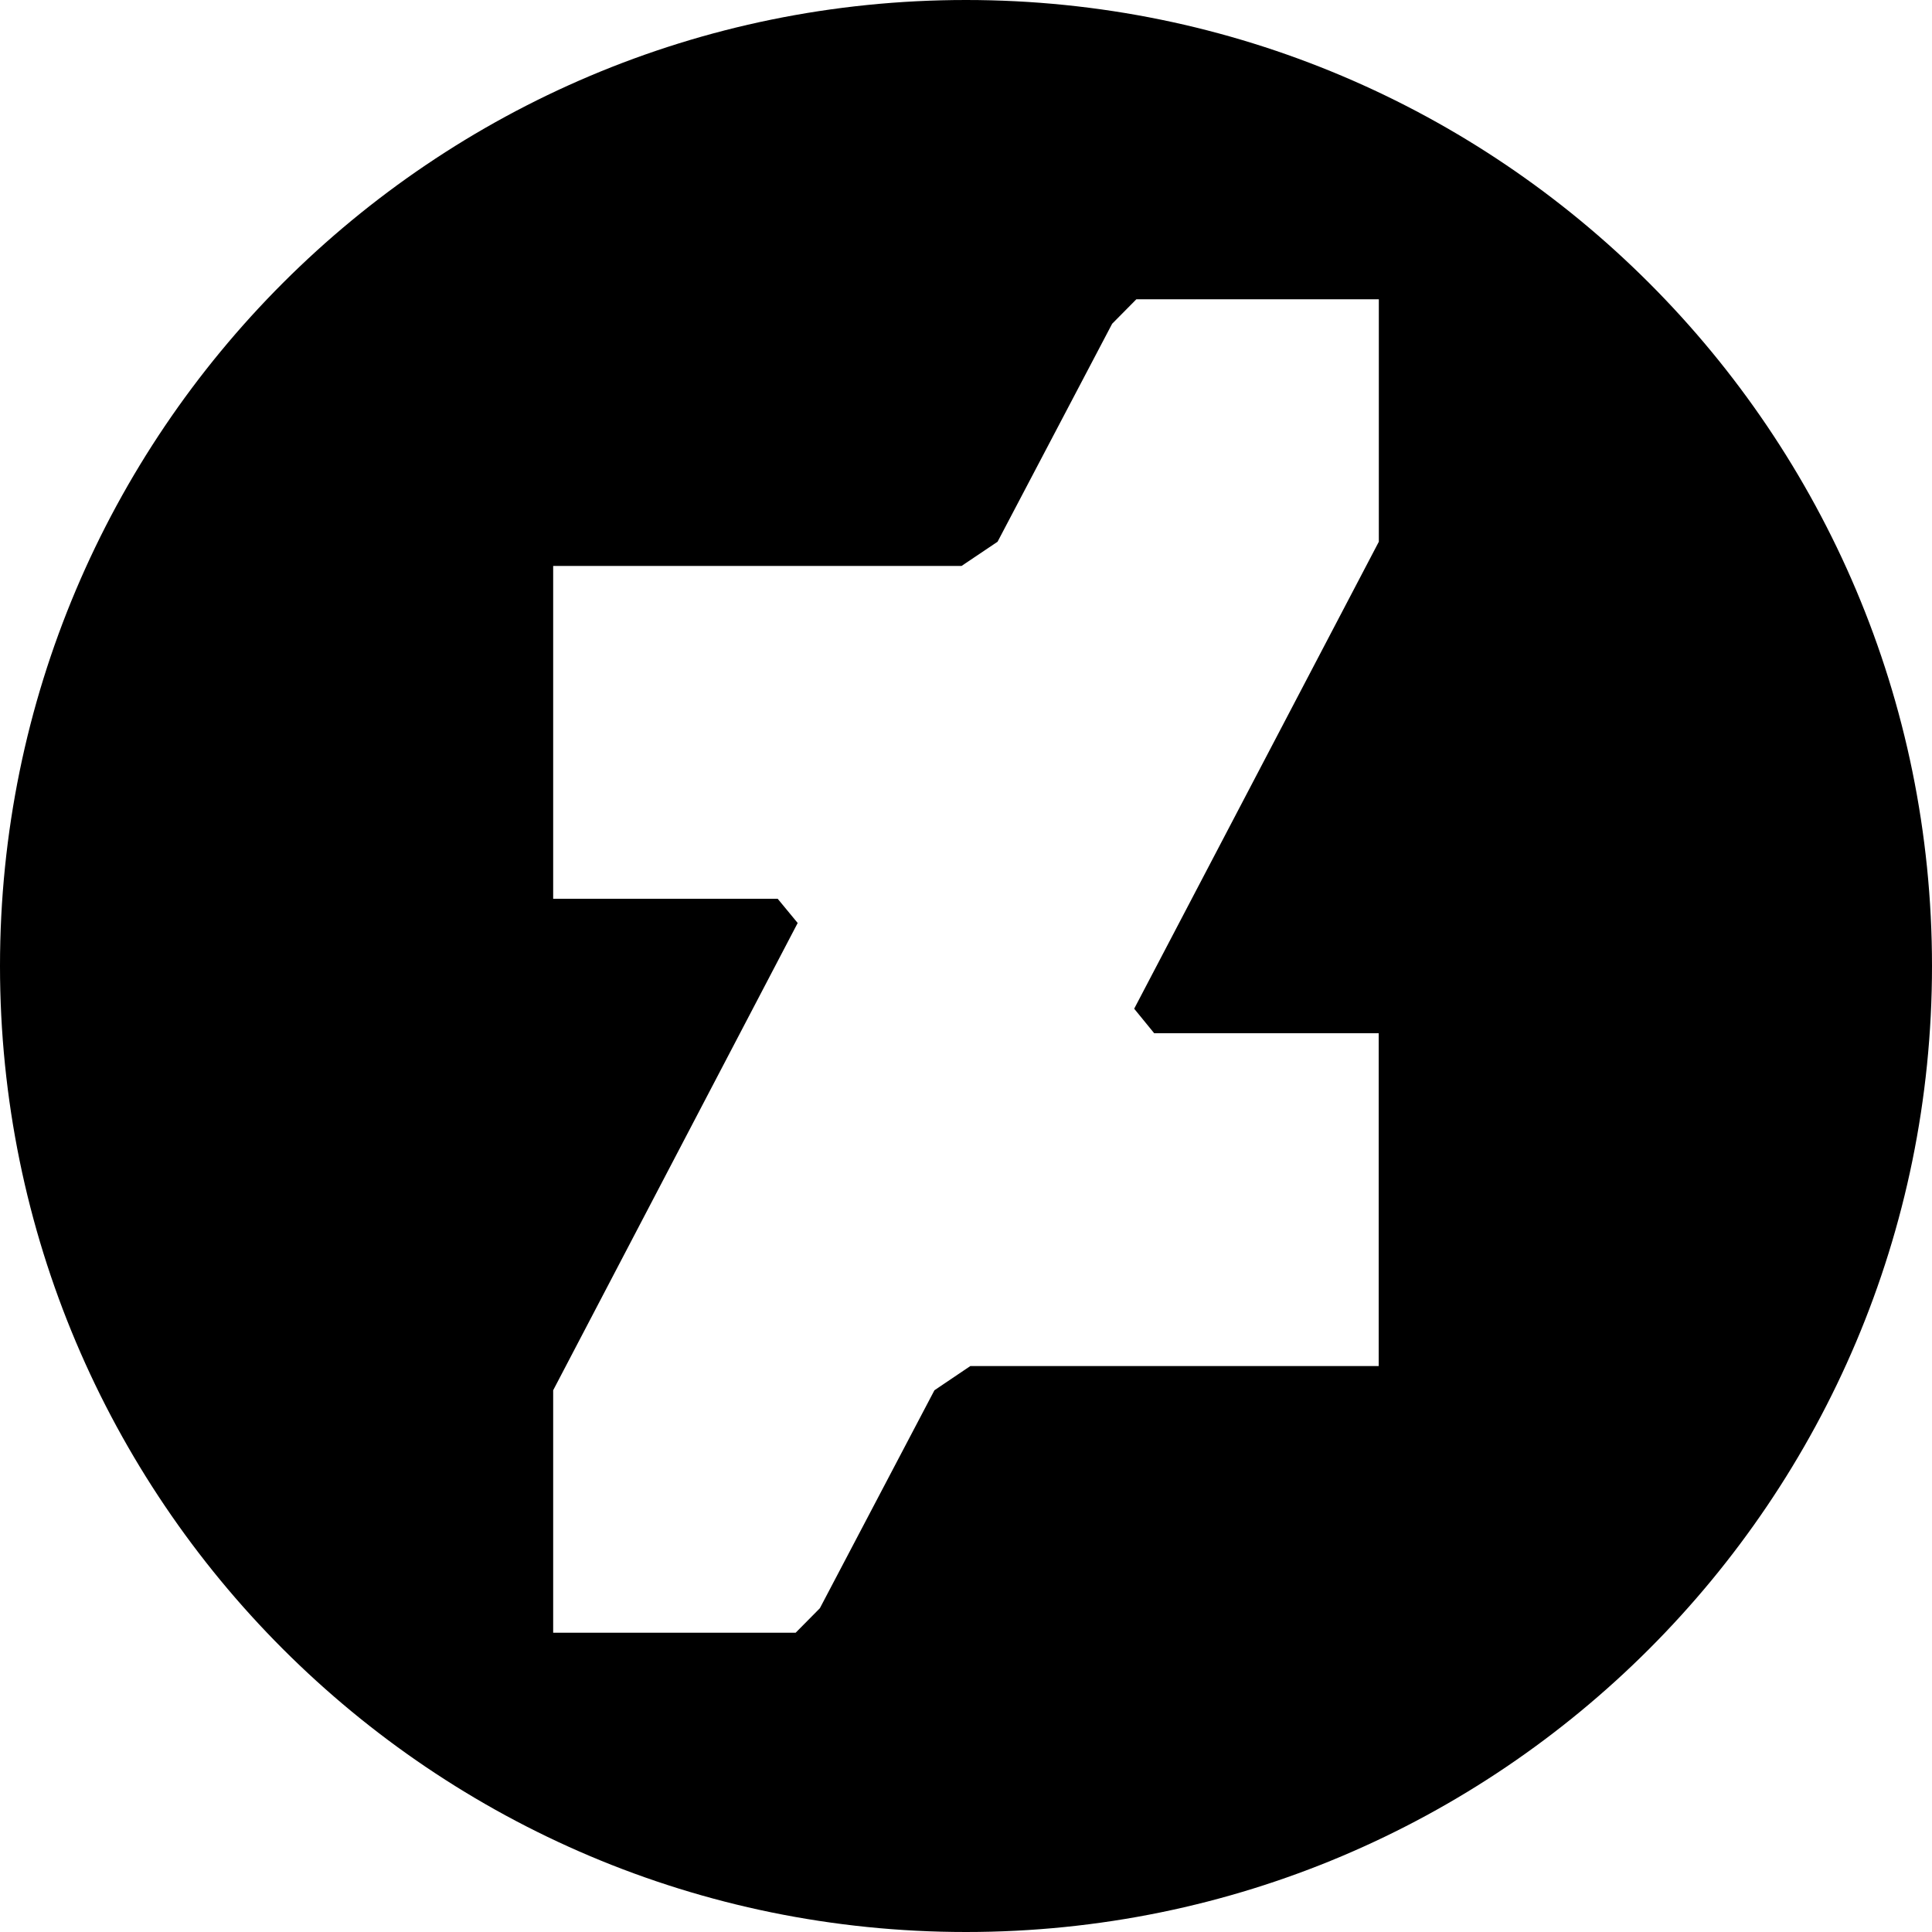
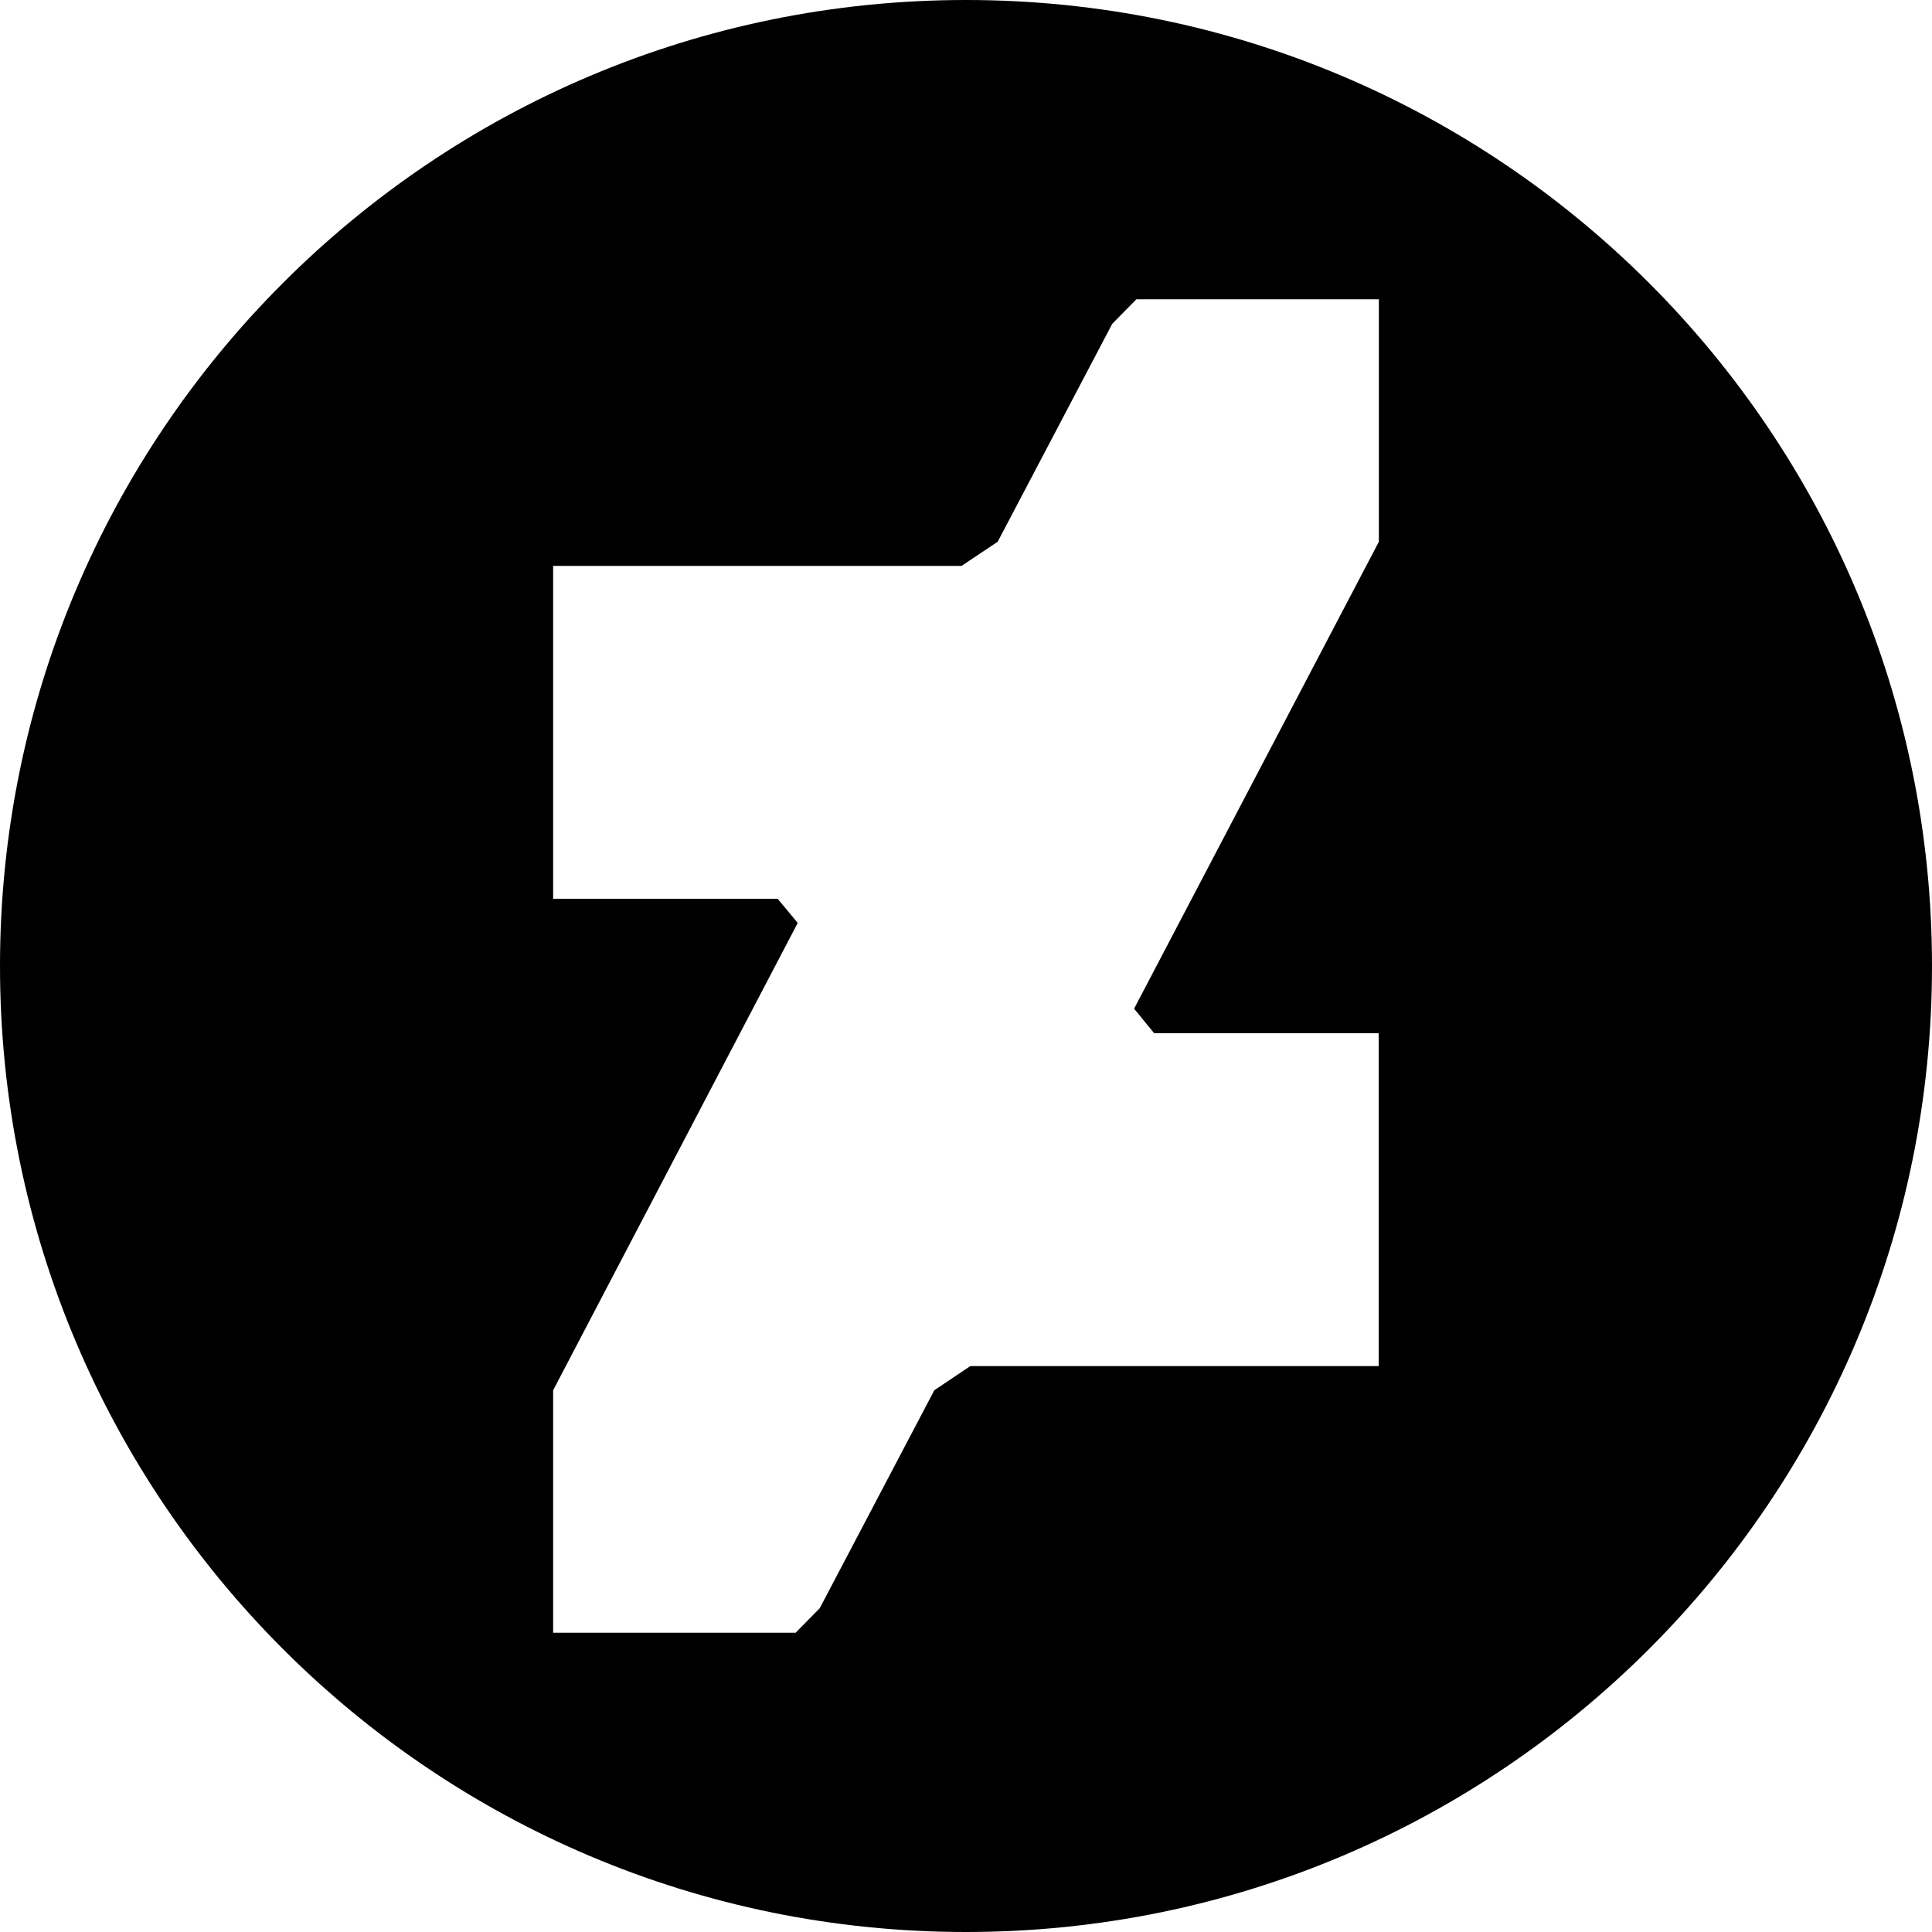
- <svg xmlns="http://www.w3.org/2000/svg" id="Layer_1" viewBox="0 0 1000 1000">
-   <path d="M500,0c276.14,0,500,223.86,500,500s-223.86,500-500,500S0,776.14,0,500,223.86,0,500,0Zm213.68,280.4v-125.5h-125.5l-12.54,12.68-59.3,112.82-18.66,12.54h-211.36v172.27h116.21l10.35,12.53-126.56,241.86v125.5h125.5l12.54-12.68,59.3-112.82,18.59-12.54h211.36v-172.27h-116.21l-10.35-12.68,126.63-241.71Z" />
+ <svg xmlns="http://www.w3.org/2000/svg" version="1.1" id="Layer_1" x="0px" y="0px" viewBox="0 0 1000 1000" style="enable-background:new 0 0 1000 1000;" xml:space="preserve">
+   <path d="M500,0c276.1,0,500,223.9,500,500s-223.9,500-500,500S0,776.1,0,500S223.9,0,500,0z M713.7,280.4V154.9H588.2l-12.5,12.7  l-59.3,112.8l-18.7,12.5H286.3v172.3h116.2l10.4,12.5L286.3,719.6v125.5h125.5l12.5-12.7l59.3-112.8l18.6-12.5h211.4V534.8H597.4  L587,522.1L713.7,280.4L713.7,280.4z" />
</svg>
